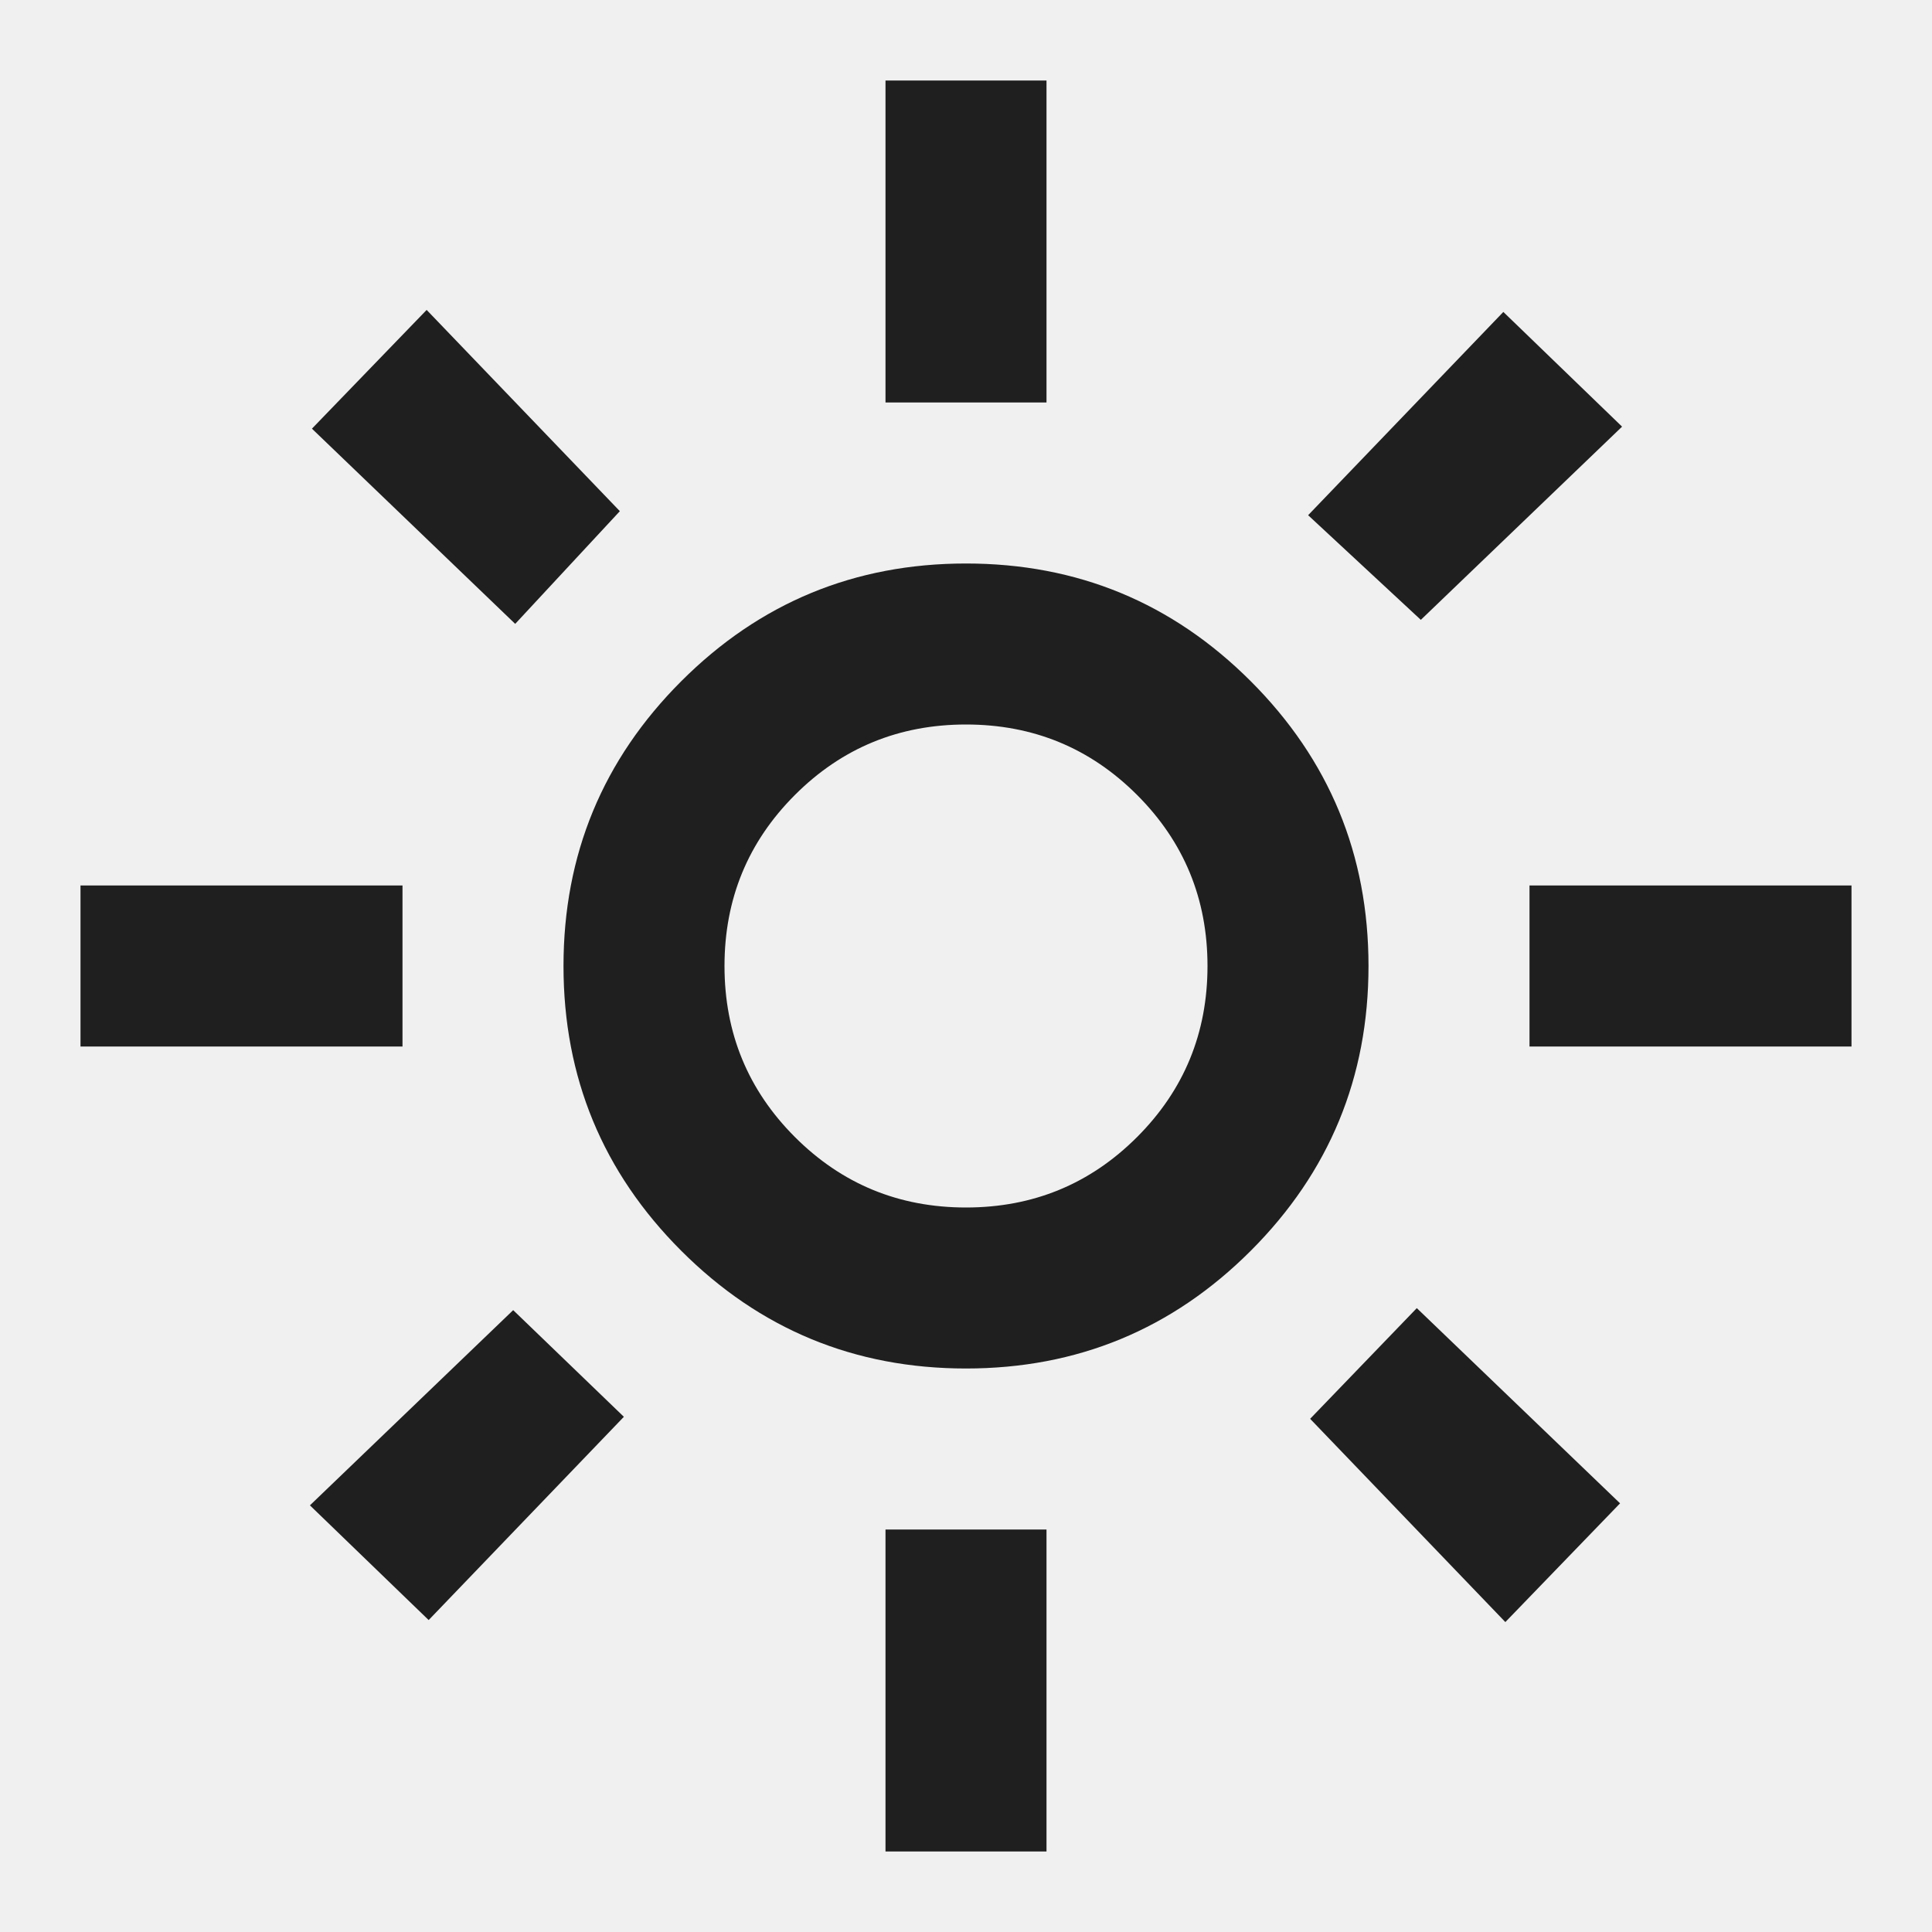
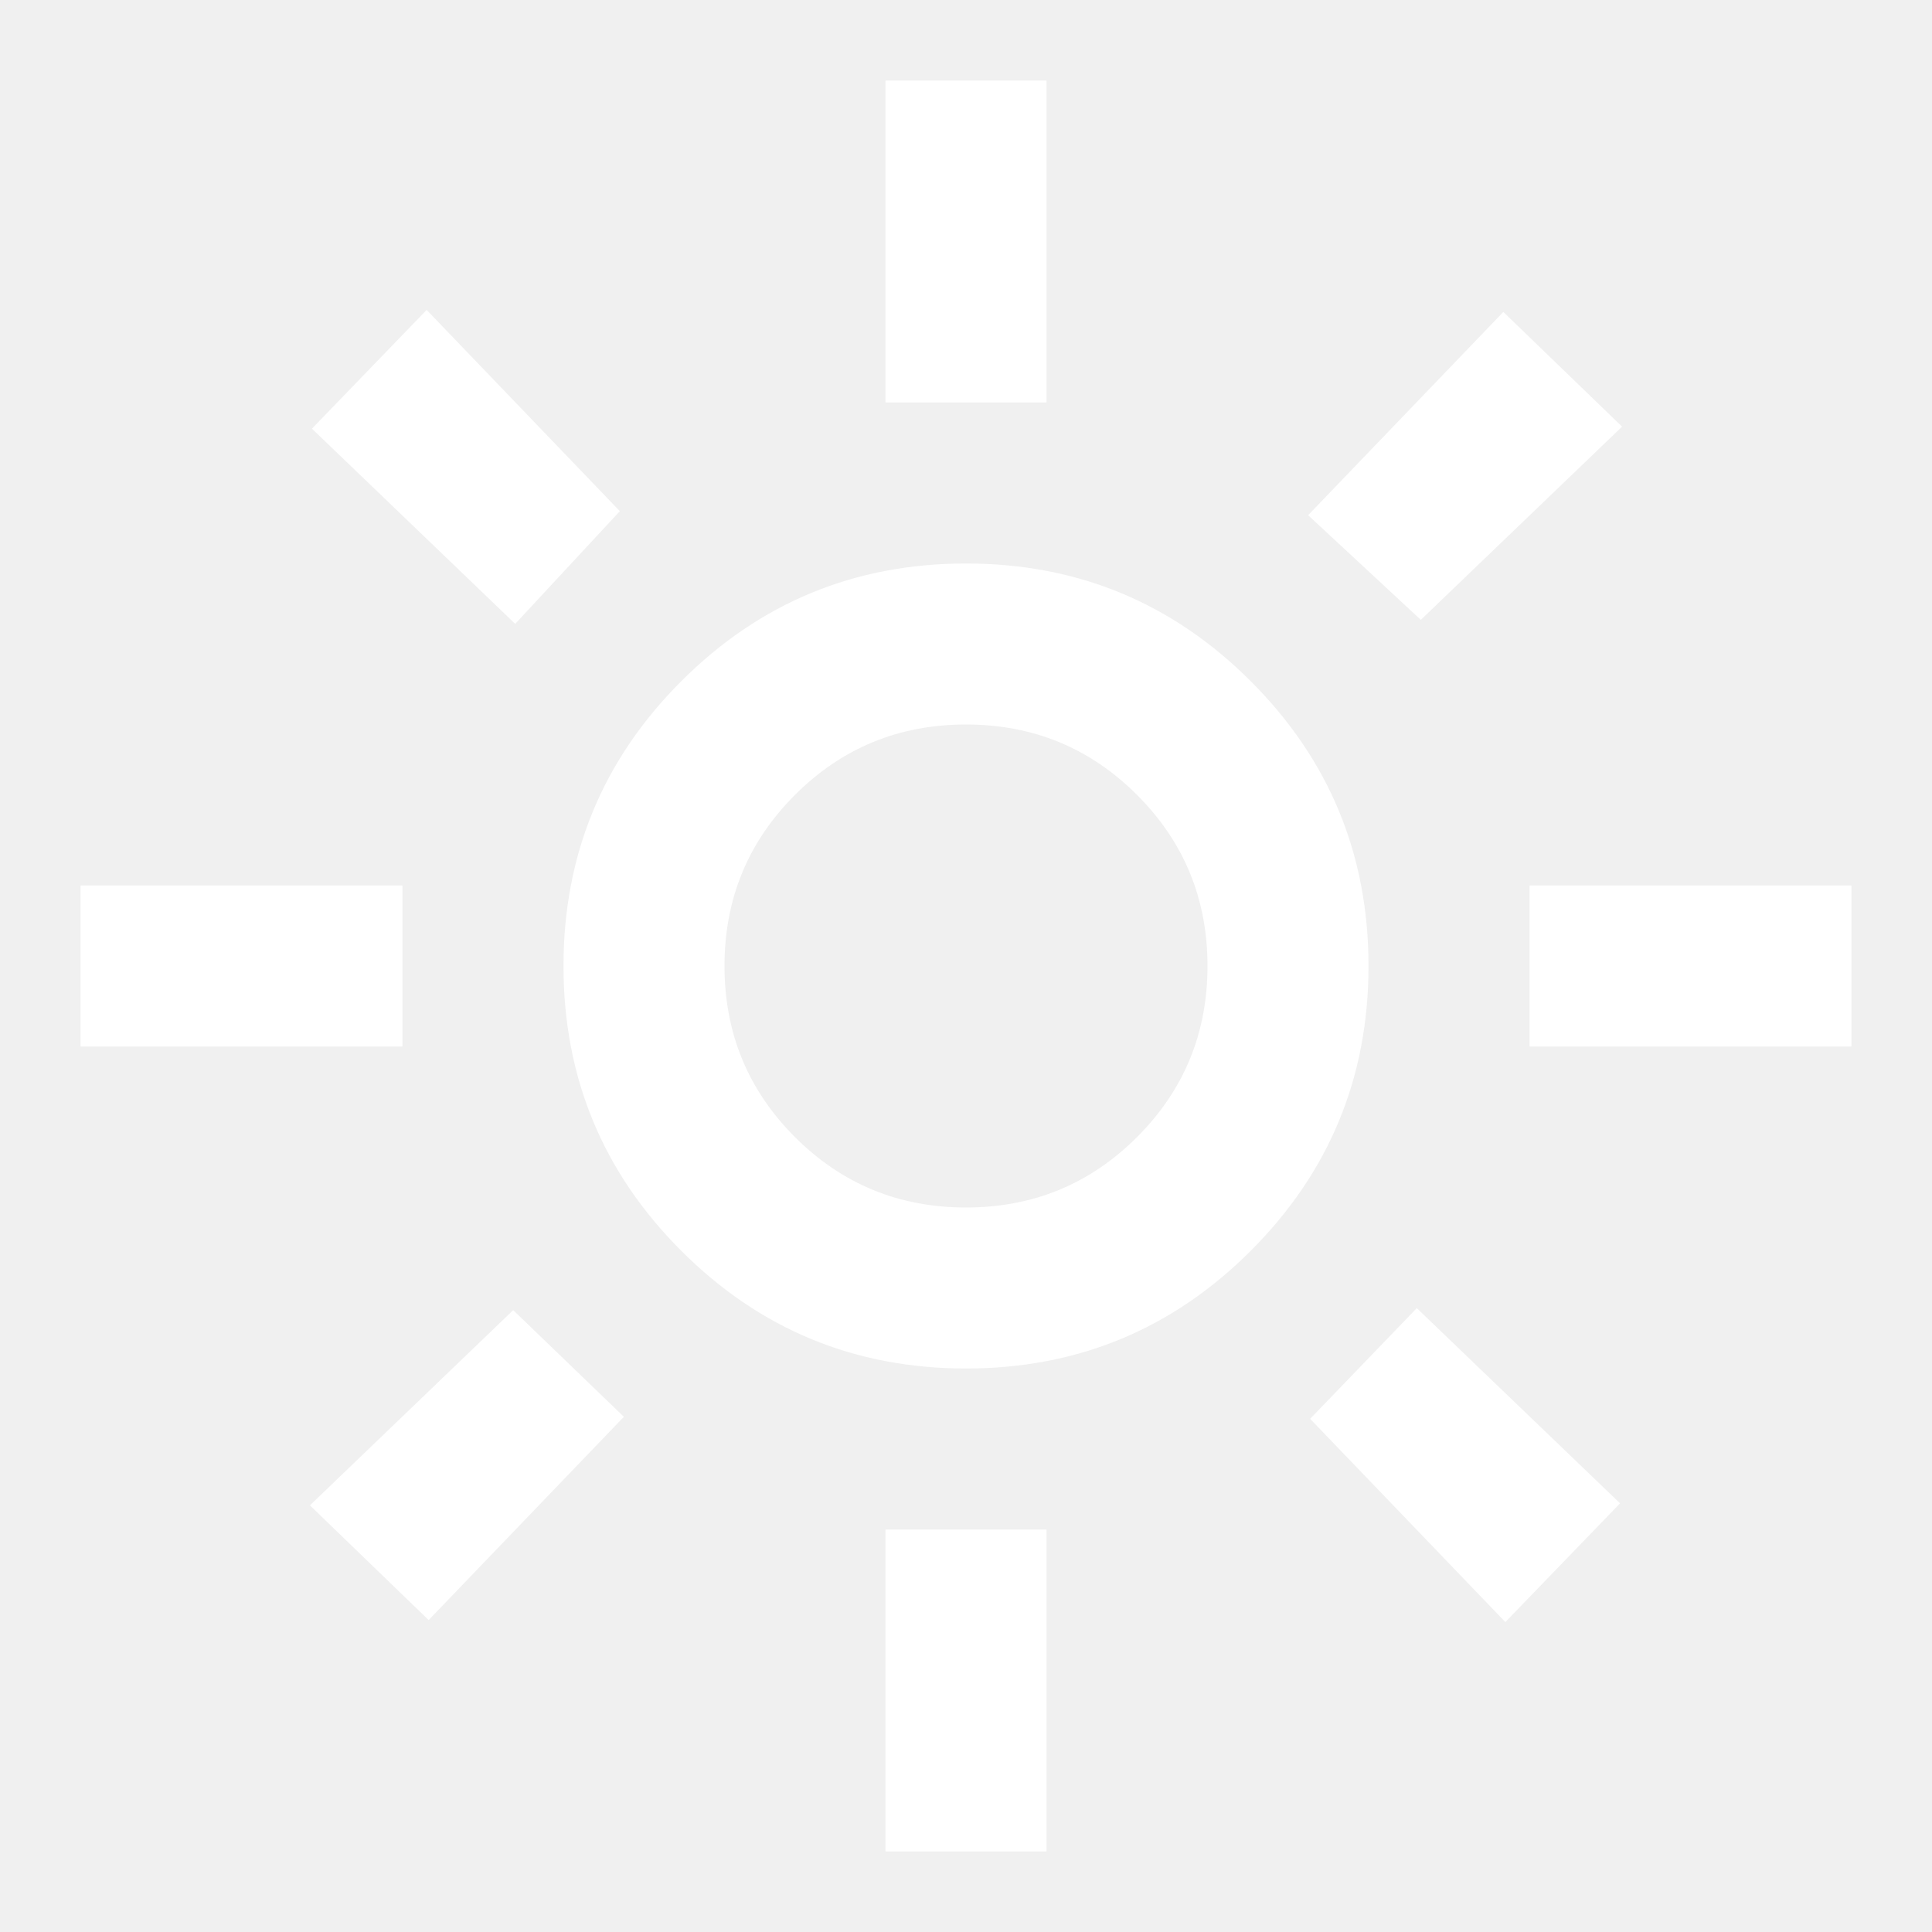
- <svg xmlns="http://www.w3.org/2000/svg" height="24px" viewBox="0 -960 960 960" width="24px" fill="#1f1f1f">
+ <svg xmlns="http://www.w3.org/2000/svg" height="24px" viewBox="0 -960 960 960" width="24px" fill="#FFFFFF">
  <path d="M480-360q50 0 85-35t35-85q0-50-35-85t-85-35q-50 0-85 35t-35 85q0 50 35 85t85 35Zm0 80q-83 0-141.5-58.5T280-480q0-83 58.5-141.5T480-680q83 0 141.5 58.5T680-480q0 83-58.5 141.5T480-280ZM200-440H40v-80h160v80Zm720 0H760v-80h160v80ZM440-760v-160h80v160h-80Zm0 720v-160h80v160h-80ZM256-650l-101-97 57-59 96 100-52 56Zm492 496-97-101 53-55 101 97-57 59Zm-98-550 97-101 59 57-100 96-56-52ZM154-212l101-97 55 53-97 101-59-57Zm326-268Z" />
</svg>
